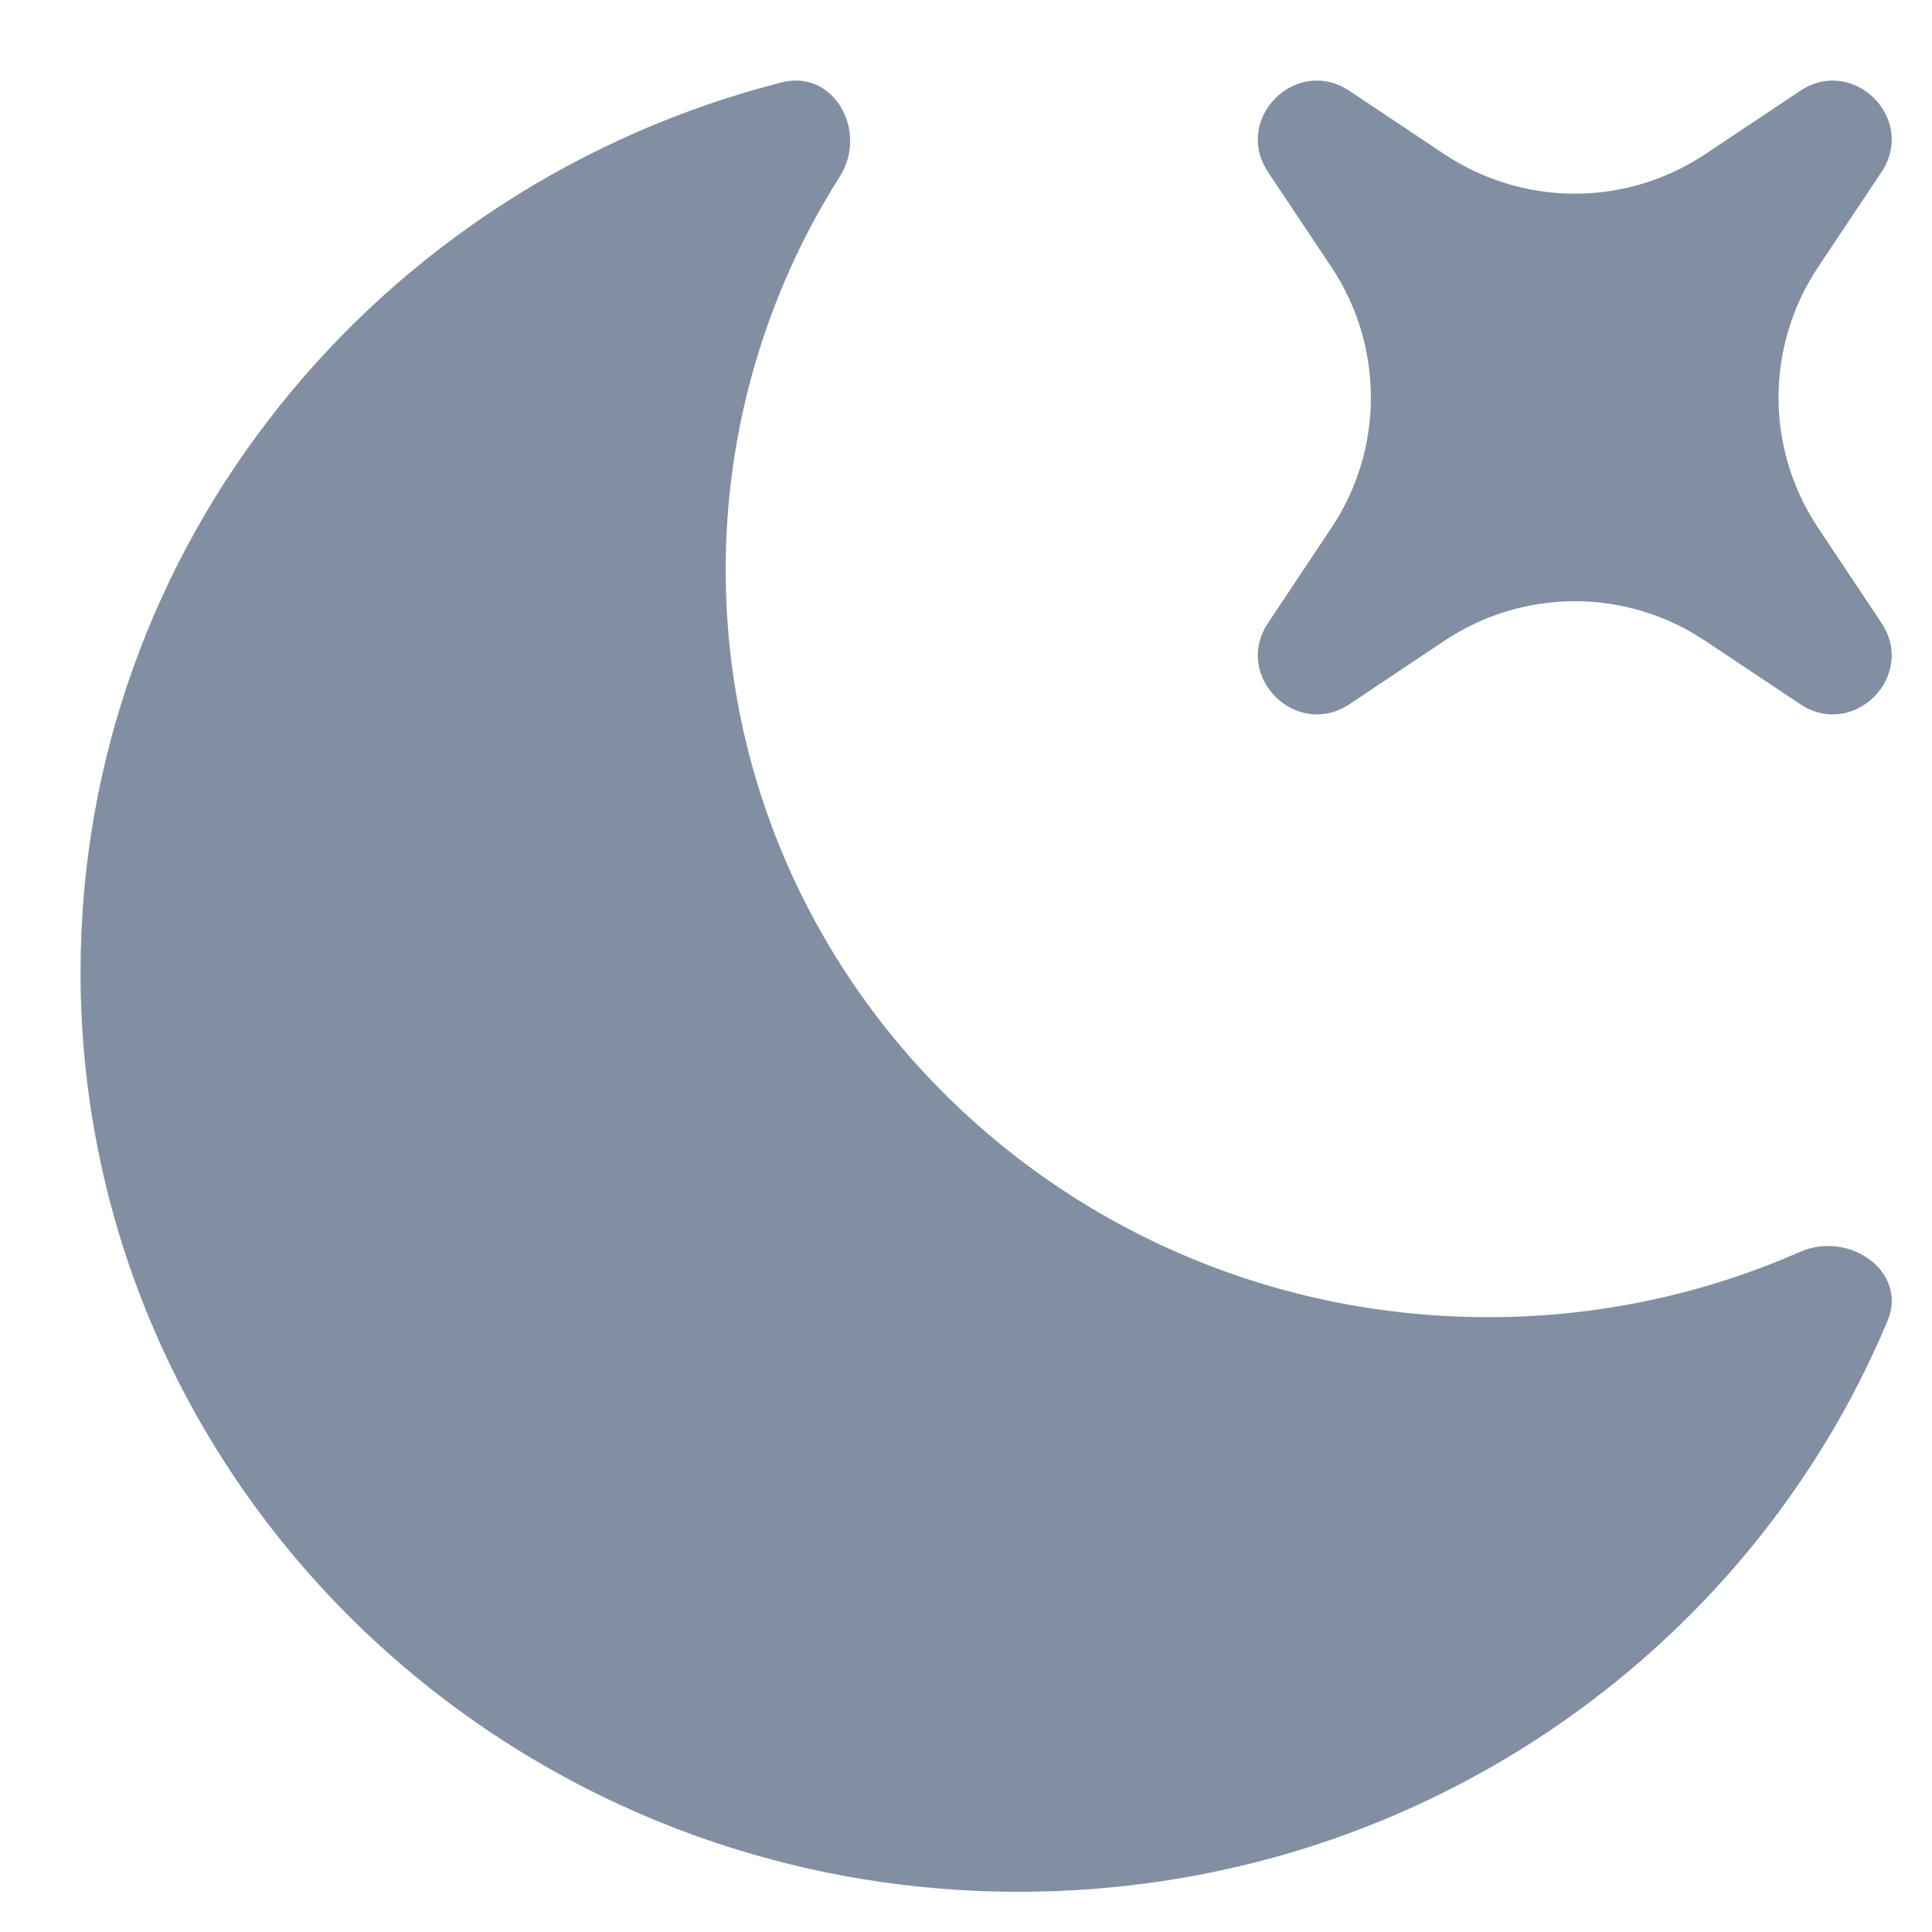
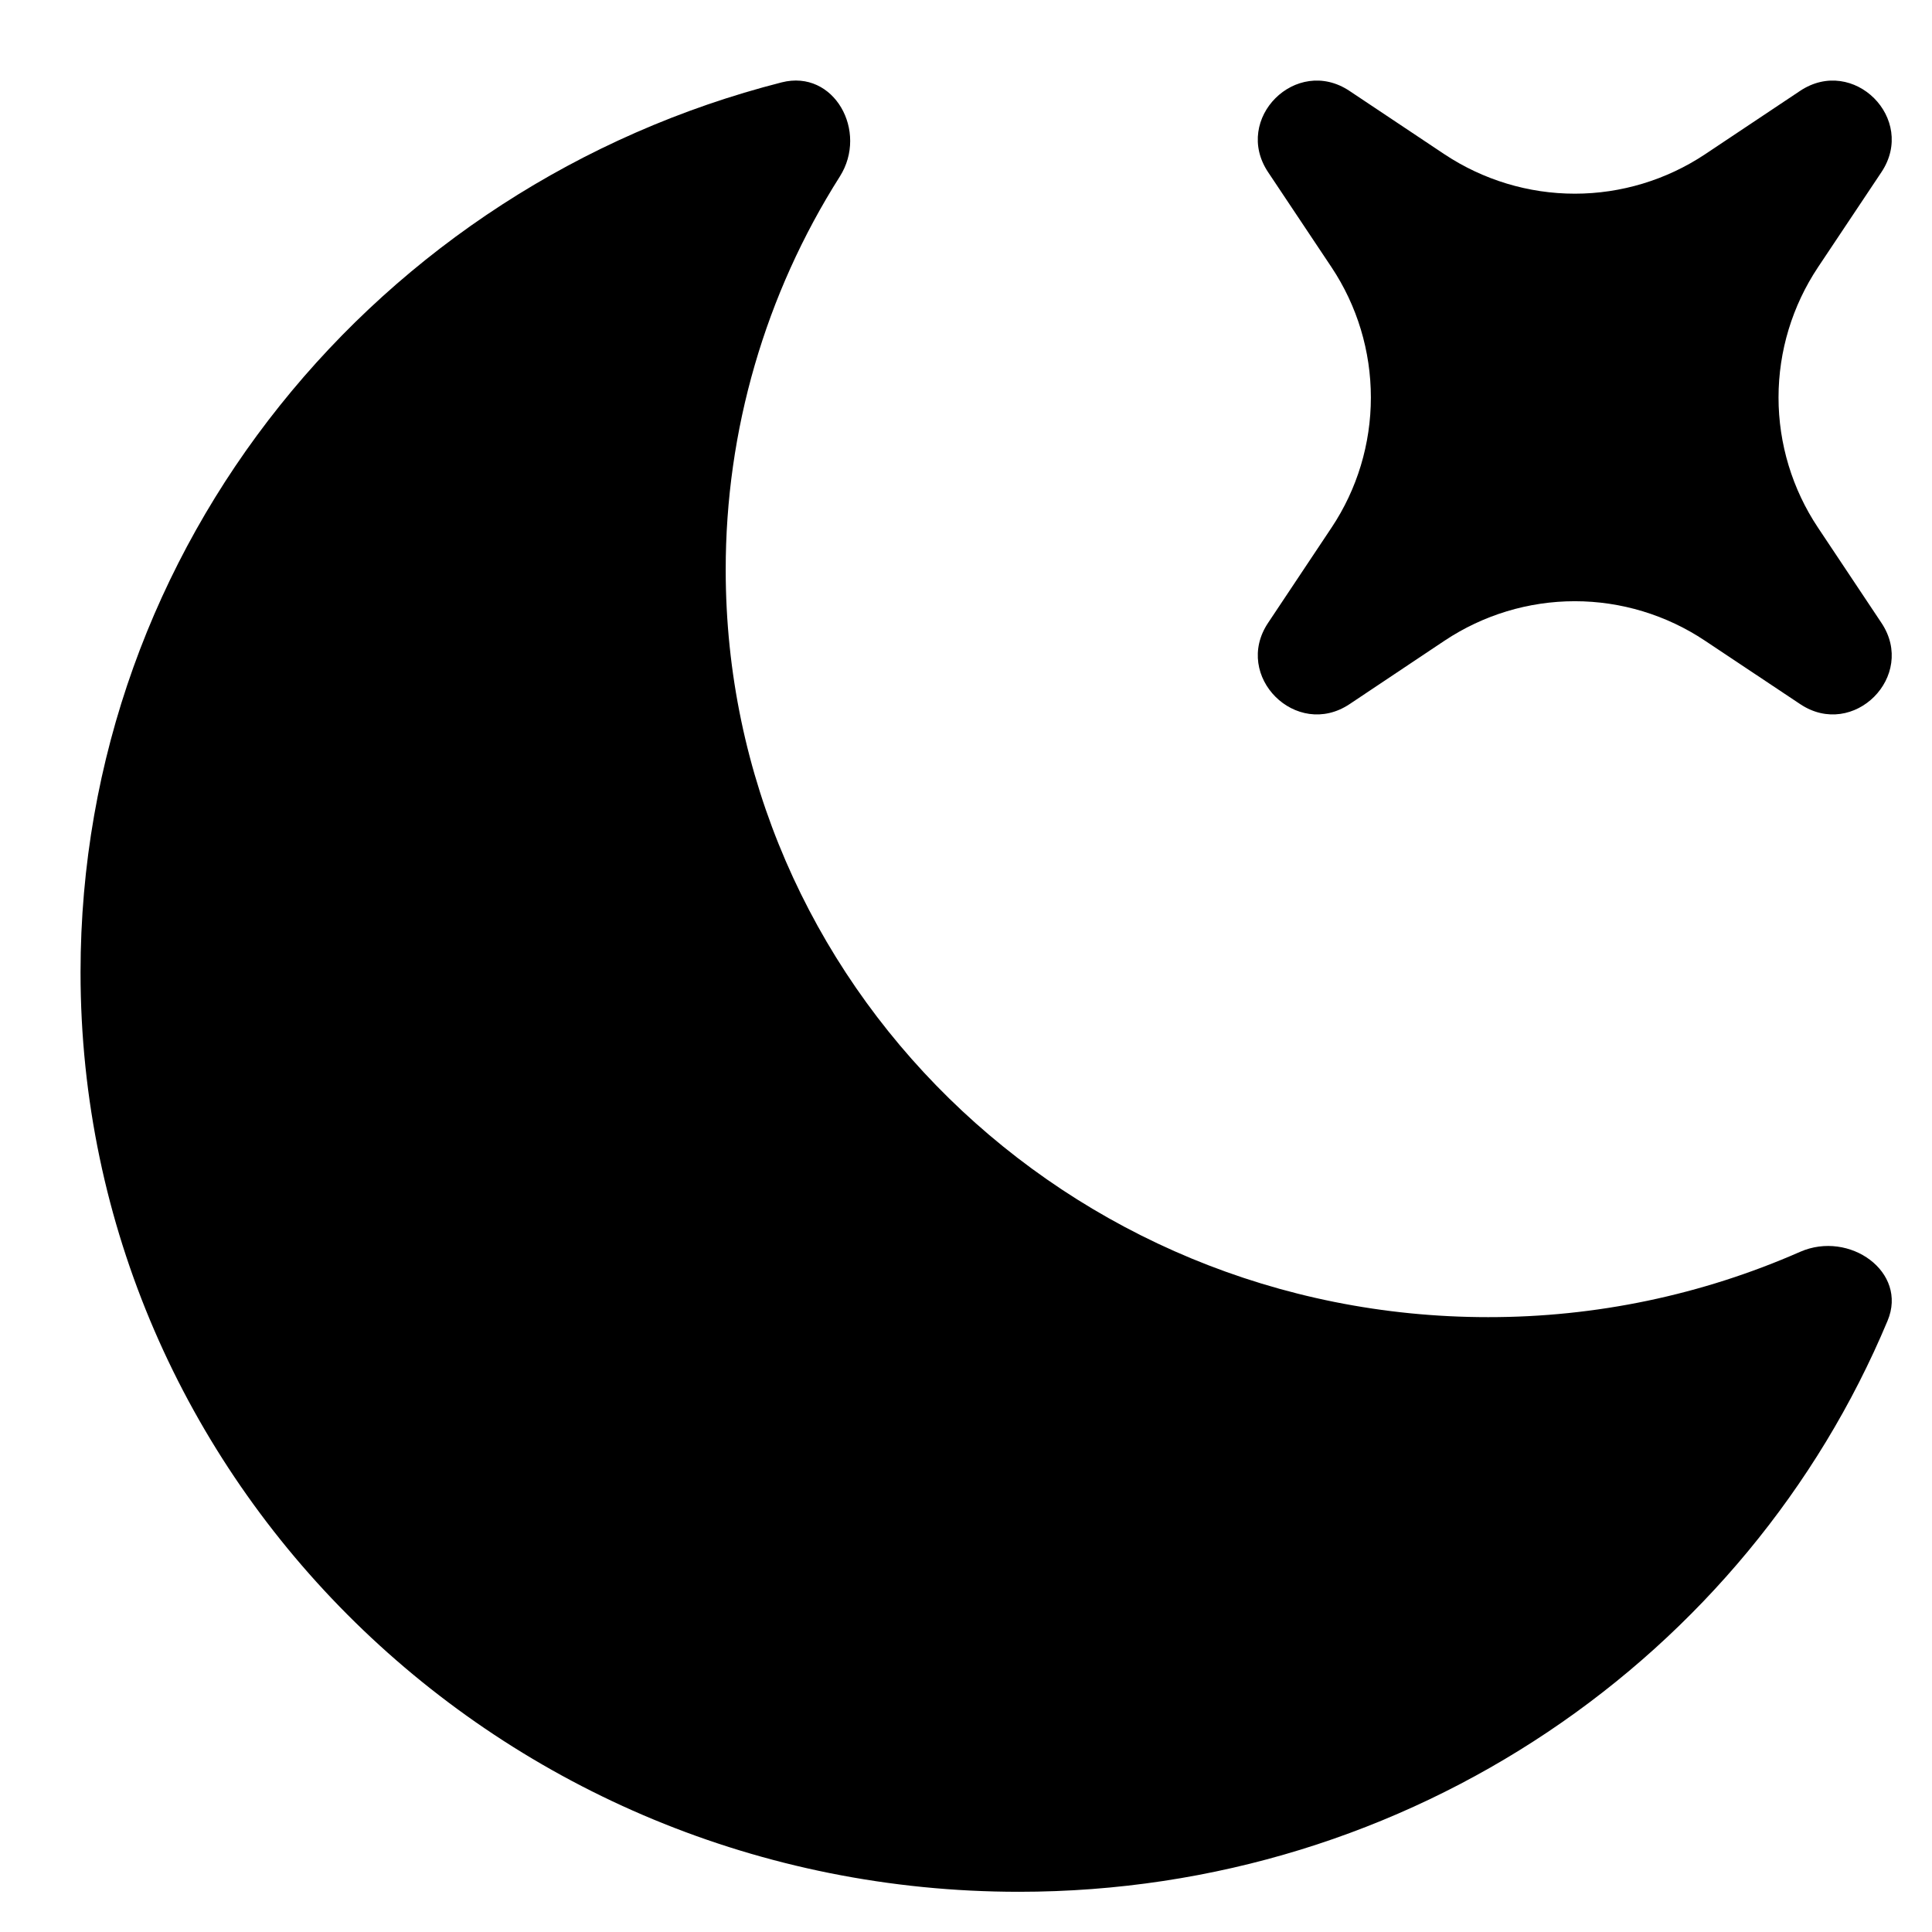
<svg xmlns="http://www.w3.org/2000/svg" width="16" height="16" viewBox="0 0 16 16" fill="none">
-   <path fill-rule="evenodd" clip-rule="evenodd" d="M14.908 10.367C15.316 10.188 15.802 10.533 15.632 10.938C14.472 13.713 11.688 15.667 8.438 15.667C4.146 15.667 0.667 12.258 0.667 8.052C0.667 4.511 3.133 1.534 6.474 0.682C6.908 0.572 7.192 1.088 6.955 1.462C6.337 2.436 6.009 3.566 6.01 4.72C6.01 8.138 8.837 10.908 12.324 10.908C13.214 10.909 14.094 10.725 14.908 10.367ZM10.502 1.426C10.207 0.984 10.734 0.458 11.176 0.753L11.963 1.278C12.283 1.49 12.658 1.604 13.042 1.604C13.425 1.604 13.801 1.49 14.12 1.278L14.907 0.753C15.349 0.458 15.876 0.984 15.581 1.426L15.056 2.213C14.843 2.533 14.729 2.908 14.729 3.292C14.729 3.675 14.843 4.051 15.056 4.37L15.581 5.158C15.876 5.599 15.349 6.126 14.908 5.831L14.12 5.306C13.801 5.093 13.425 4.979 13.042 4.979C12.658 4.979 12.283 5.093 11.963 5.306L11.177 5.831C10.735 6.126 10.207 5.599 10.502 5.158L11.027 4.37C11.24 4.051 11.353 3.675 11.353 3.292C11.353 2.908 11.24 2.533 11.027 2.213L10.502 1.426Z" fill="#828FA3" />
+   <path fill-rule="evenodd" clip-rule="evenodd" d="M14.908 10.367C15.316 10.188 15.802 10.533 15.632 10.938C14.472 13.713 11.688 15.667 8.438 15.667C4.146 15.667 0.667 12.258 0.667 8.052C0.667 4.511 3.133 1.534 6.474 0.682C6.908 0.572 7.192 1.088 6.955 1.462C6.337 2.436 6.009 3.566 6.01 4.72C6.01 8.138 8.837 10.908 12.324 10.908C13.214 10.909 14.094 10.725 14.908 10.367ZM10.502 1.426C10.207 0.984 10.734 0.458 11.176 0.753L11.963 1.278C12.283 1.49 12.658 1.604 13.042 1.604C13.425 1.604 13.801 1.49 14.12 1.278L14.907 0.753C15.349 0.458 15.876 0.984 15.581 1.426L15.056 2.213C14.843 2.533 14.729 2.908 14.729 3.292C14.729 3.675 14.843 4.051 15.056 4.37L15.581 5.158C15.876 5.599 15.349 6.126 14.908 5.831L14.12 5.306C13.801 5.093 13.425 4.979 13.042 4.979C12.658 4.979 12.283 5.093 11.963 5.306L11.177 5.831C10.735 6.126 10.207 5.599 10.502 5.158L11.027 4.37C11.24 4.051 11.353 3.675 11.353 3.292C11.353 2.908 11.24 2.533 11.027 2.213L10.502 1.426Z" fill="currentColor" />
</svg>
